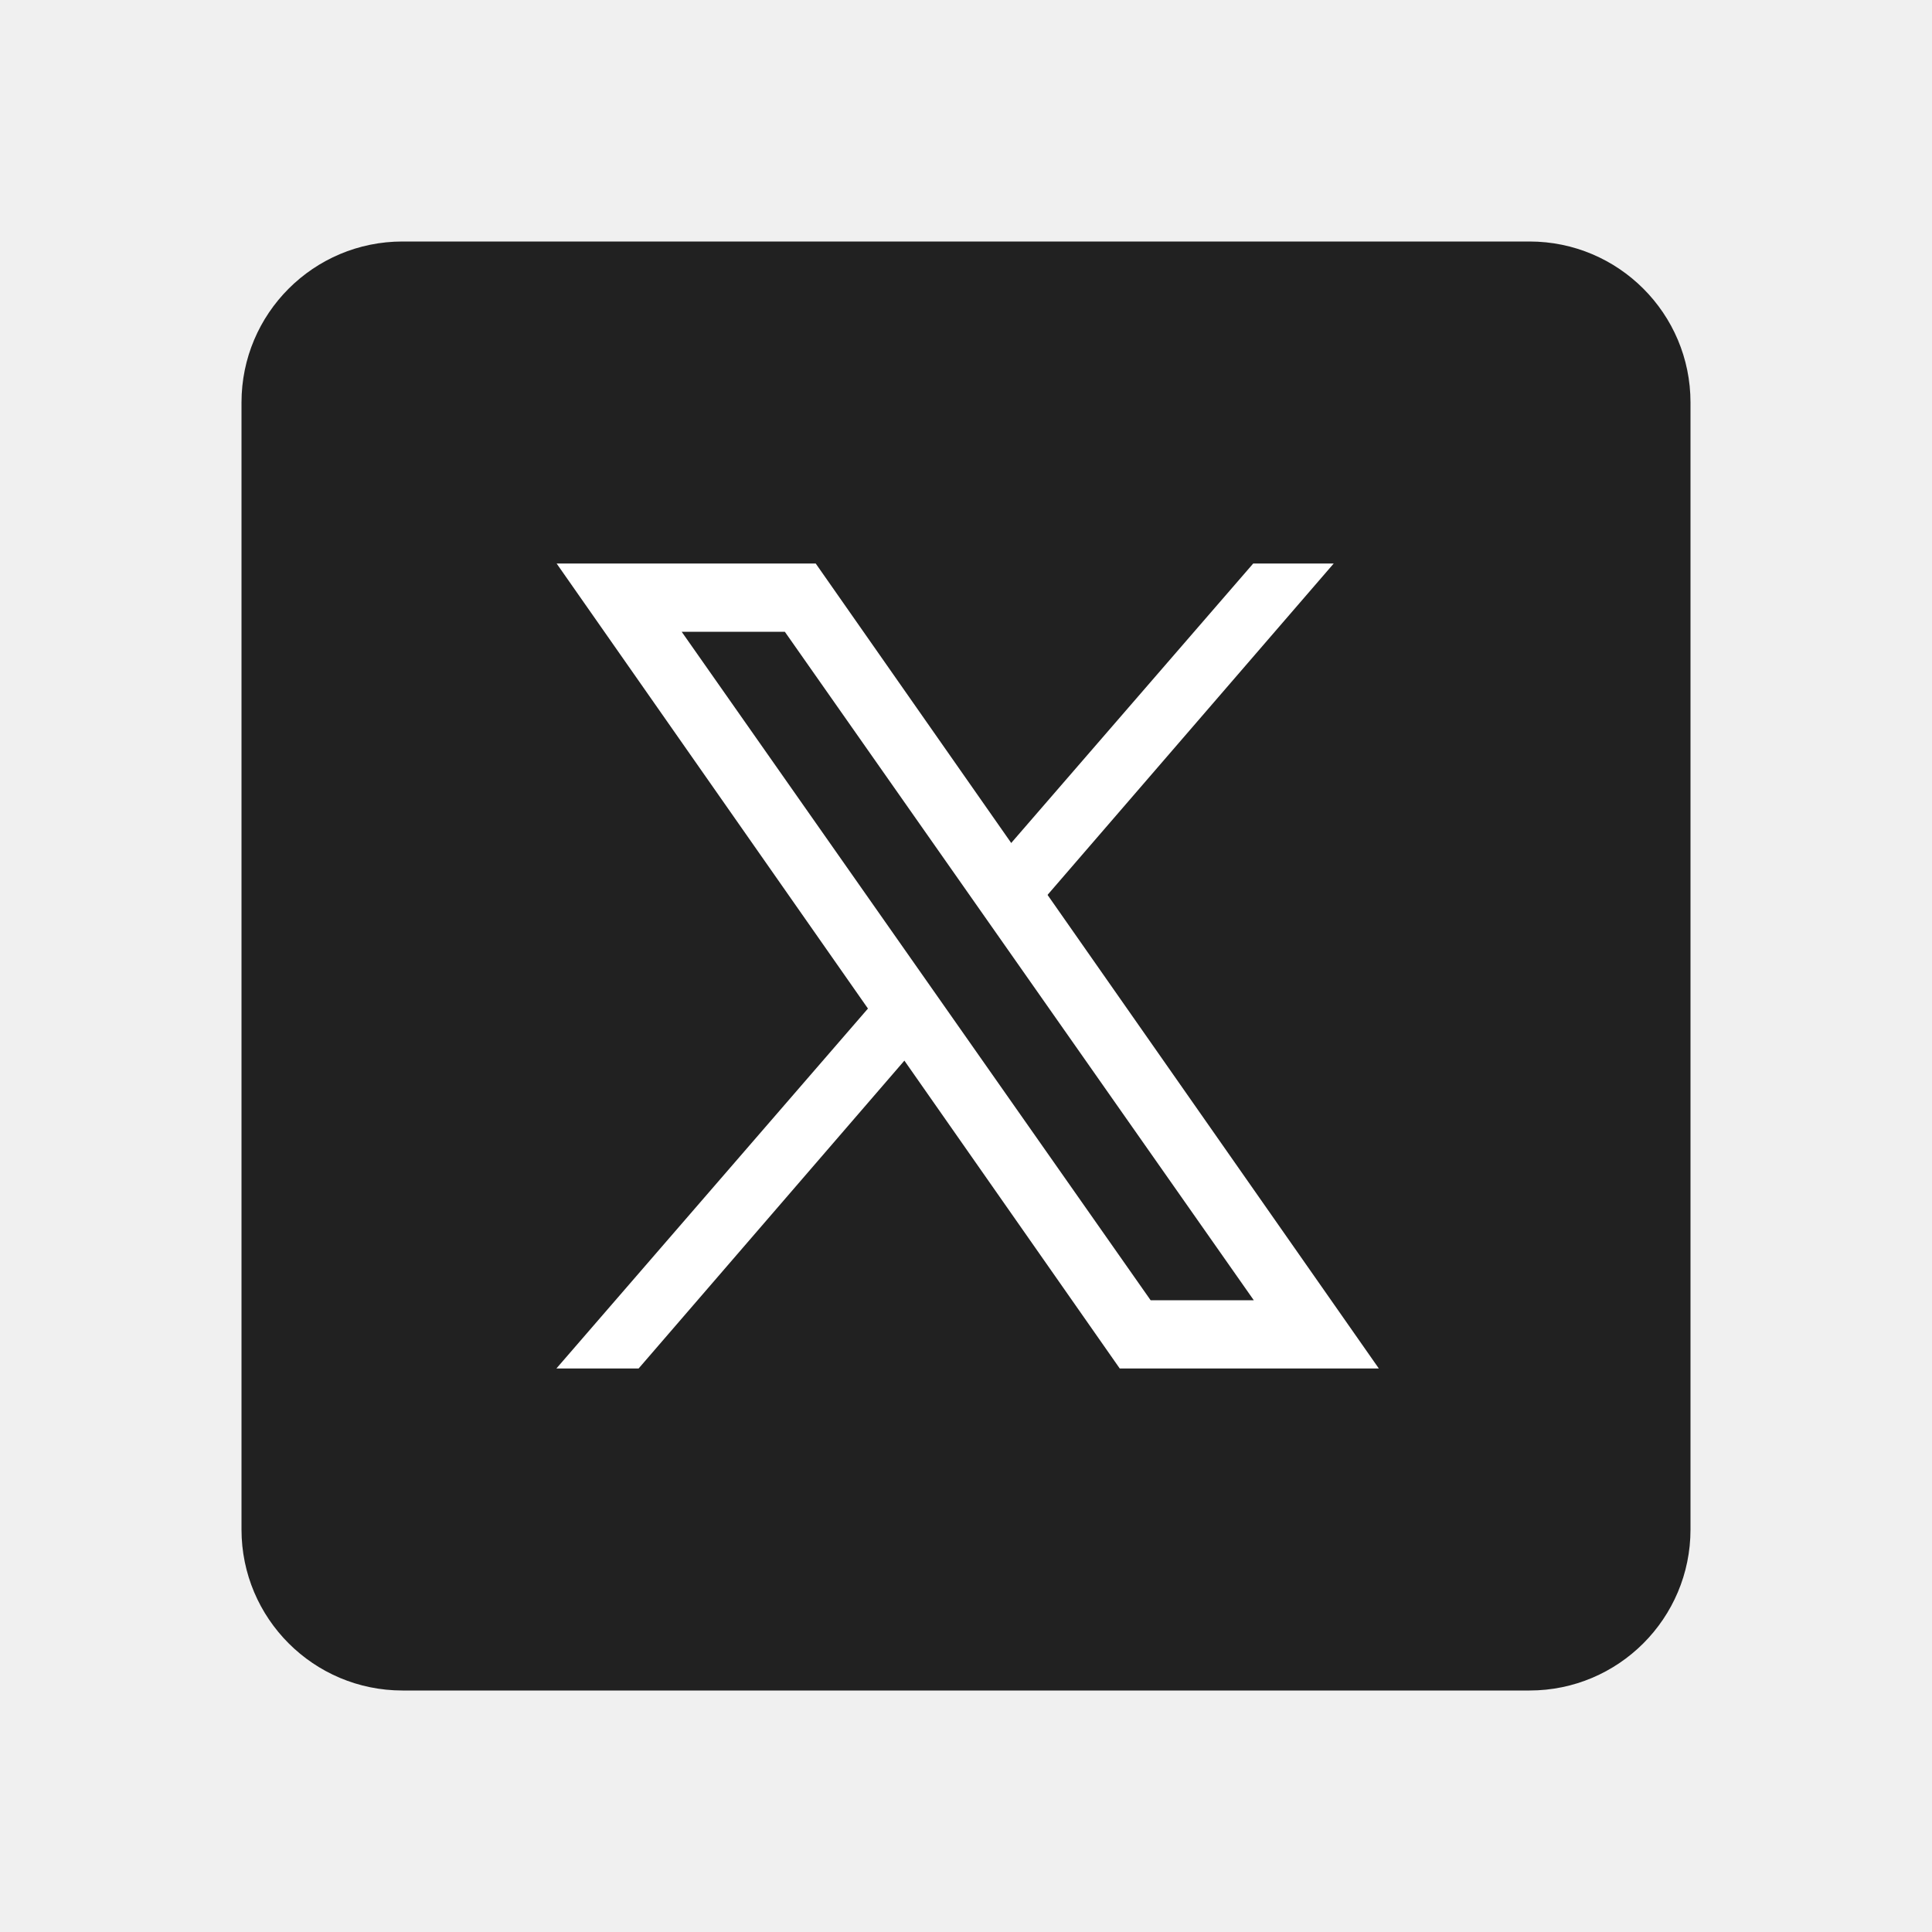
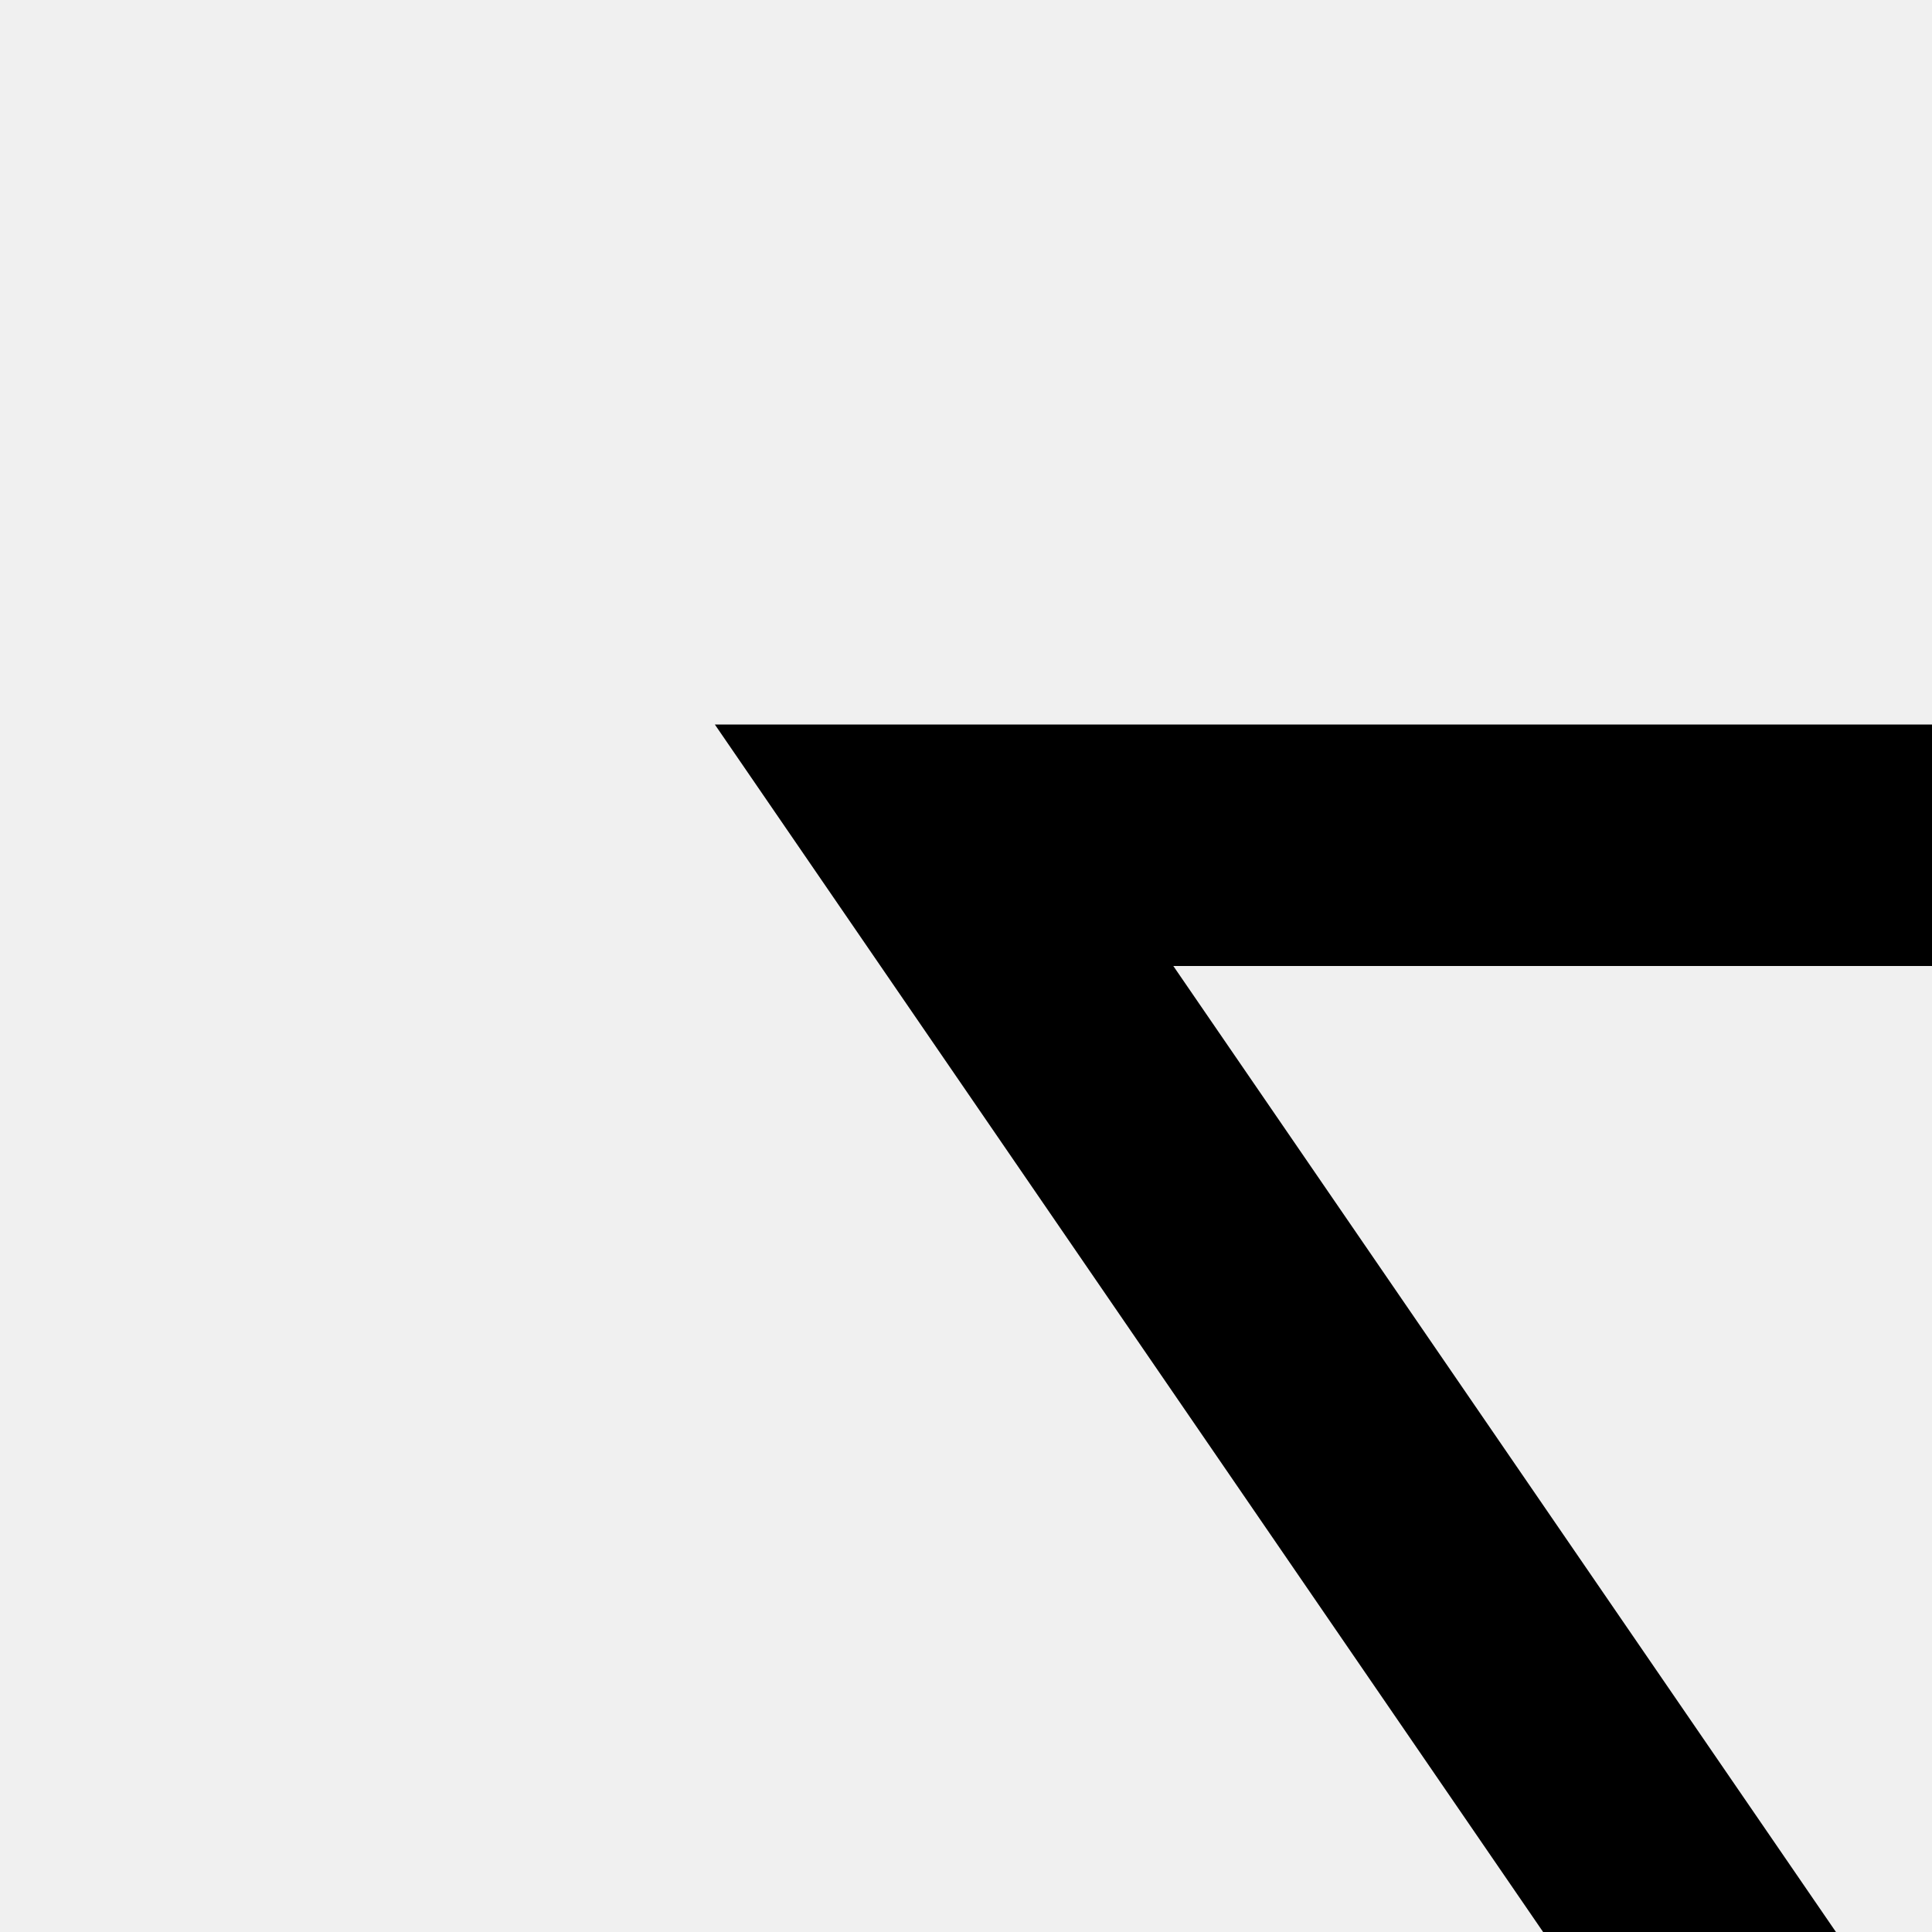
- <svg xmlns="http://www.w3.org/2000/svg" x="0px" y="0px" width="48" height="48" viewBox="0 0 48 48">
-   <path fill="#212121" fill-rule="evenodd" d="M38,42H10c-2.209,0-4-1.791-4-4V10c0-2.209,1.791-4,4-4h28 c2.209,0,4,1.791,4,4v28C42,40.209,40.209,42,38,42z" clip-rule="evenodd" />
-   <path fill="#fff" d="M34.257,34h-6.437L13.829,14h6.437L34.257,34z M28.587,32.304h2.563L19.499,15.696h-2.563 L28.587,32.304z" />
-   <polygon fill="#fff" points="15.866,34 23.069,25.656 22.127,24.407 13.823,34" />
-   <polygon fill="#fff" points="24.45,21.721 25.355,23.01 33.136,14 31.136,14" />
+ <svg xmlns="http://www.w3.org/2000/svg" x="0px" y="0px" width="16" height="16" viewBox="0 0 16 16">
+   <path d="M 5.92 6 L 20.582 27.375 L 6.23 44 L 9.41 44 L 21.986 29.422 L 31.986 44 L 44 44 L 28.682 21.67 L 42.199 6 L 39.029 6 L 27.275 19.617 L 17.934 6 L 5.92 6 z M 9.717 8 L 16.881 8 L 40.203 42 L 33.039 42 L 9.717 8 z" />
</svg>
